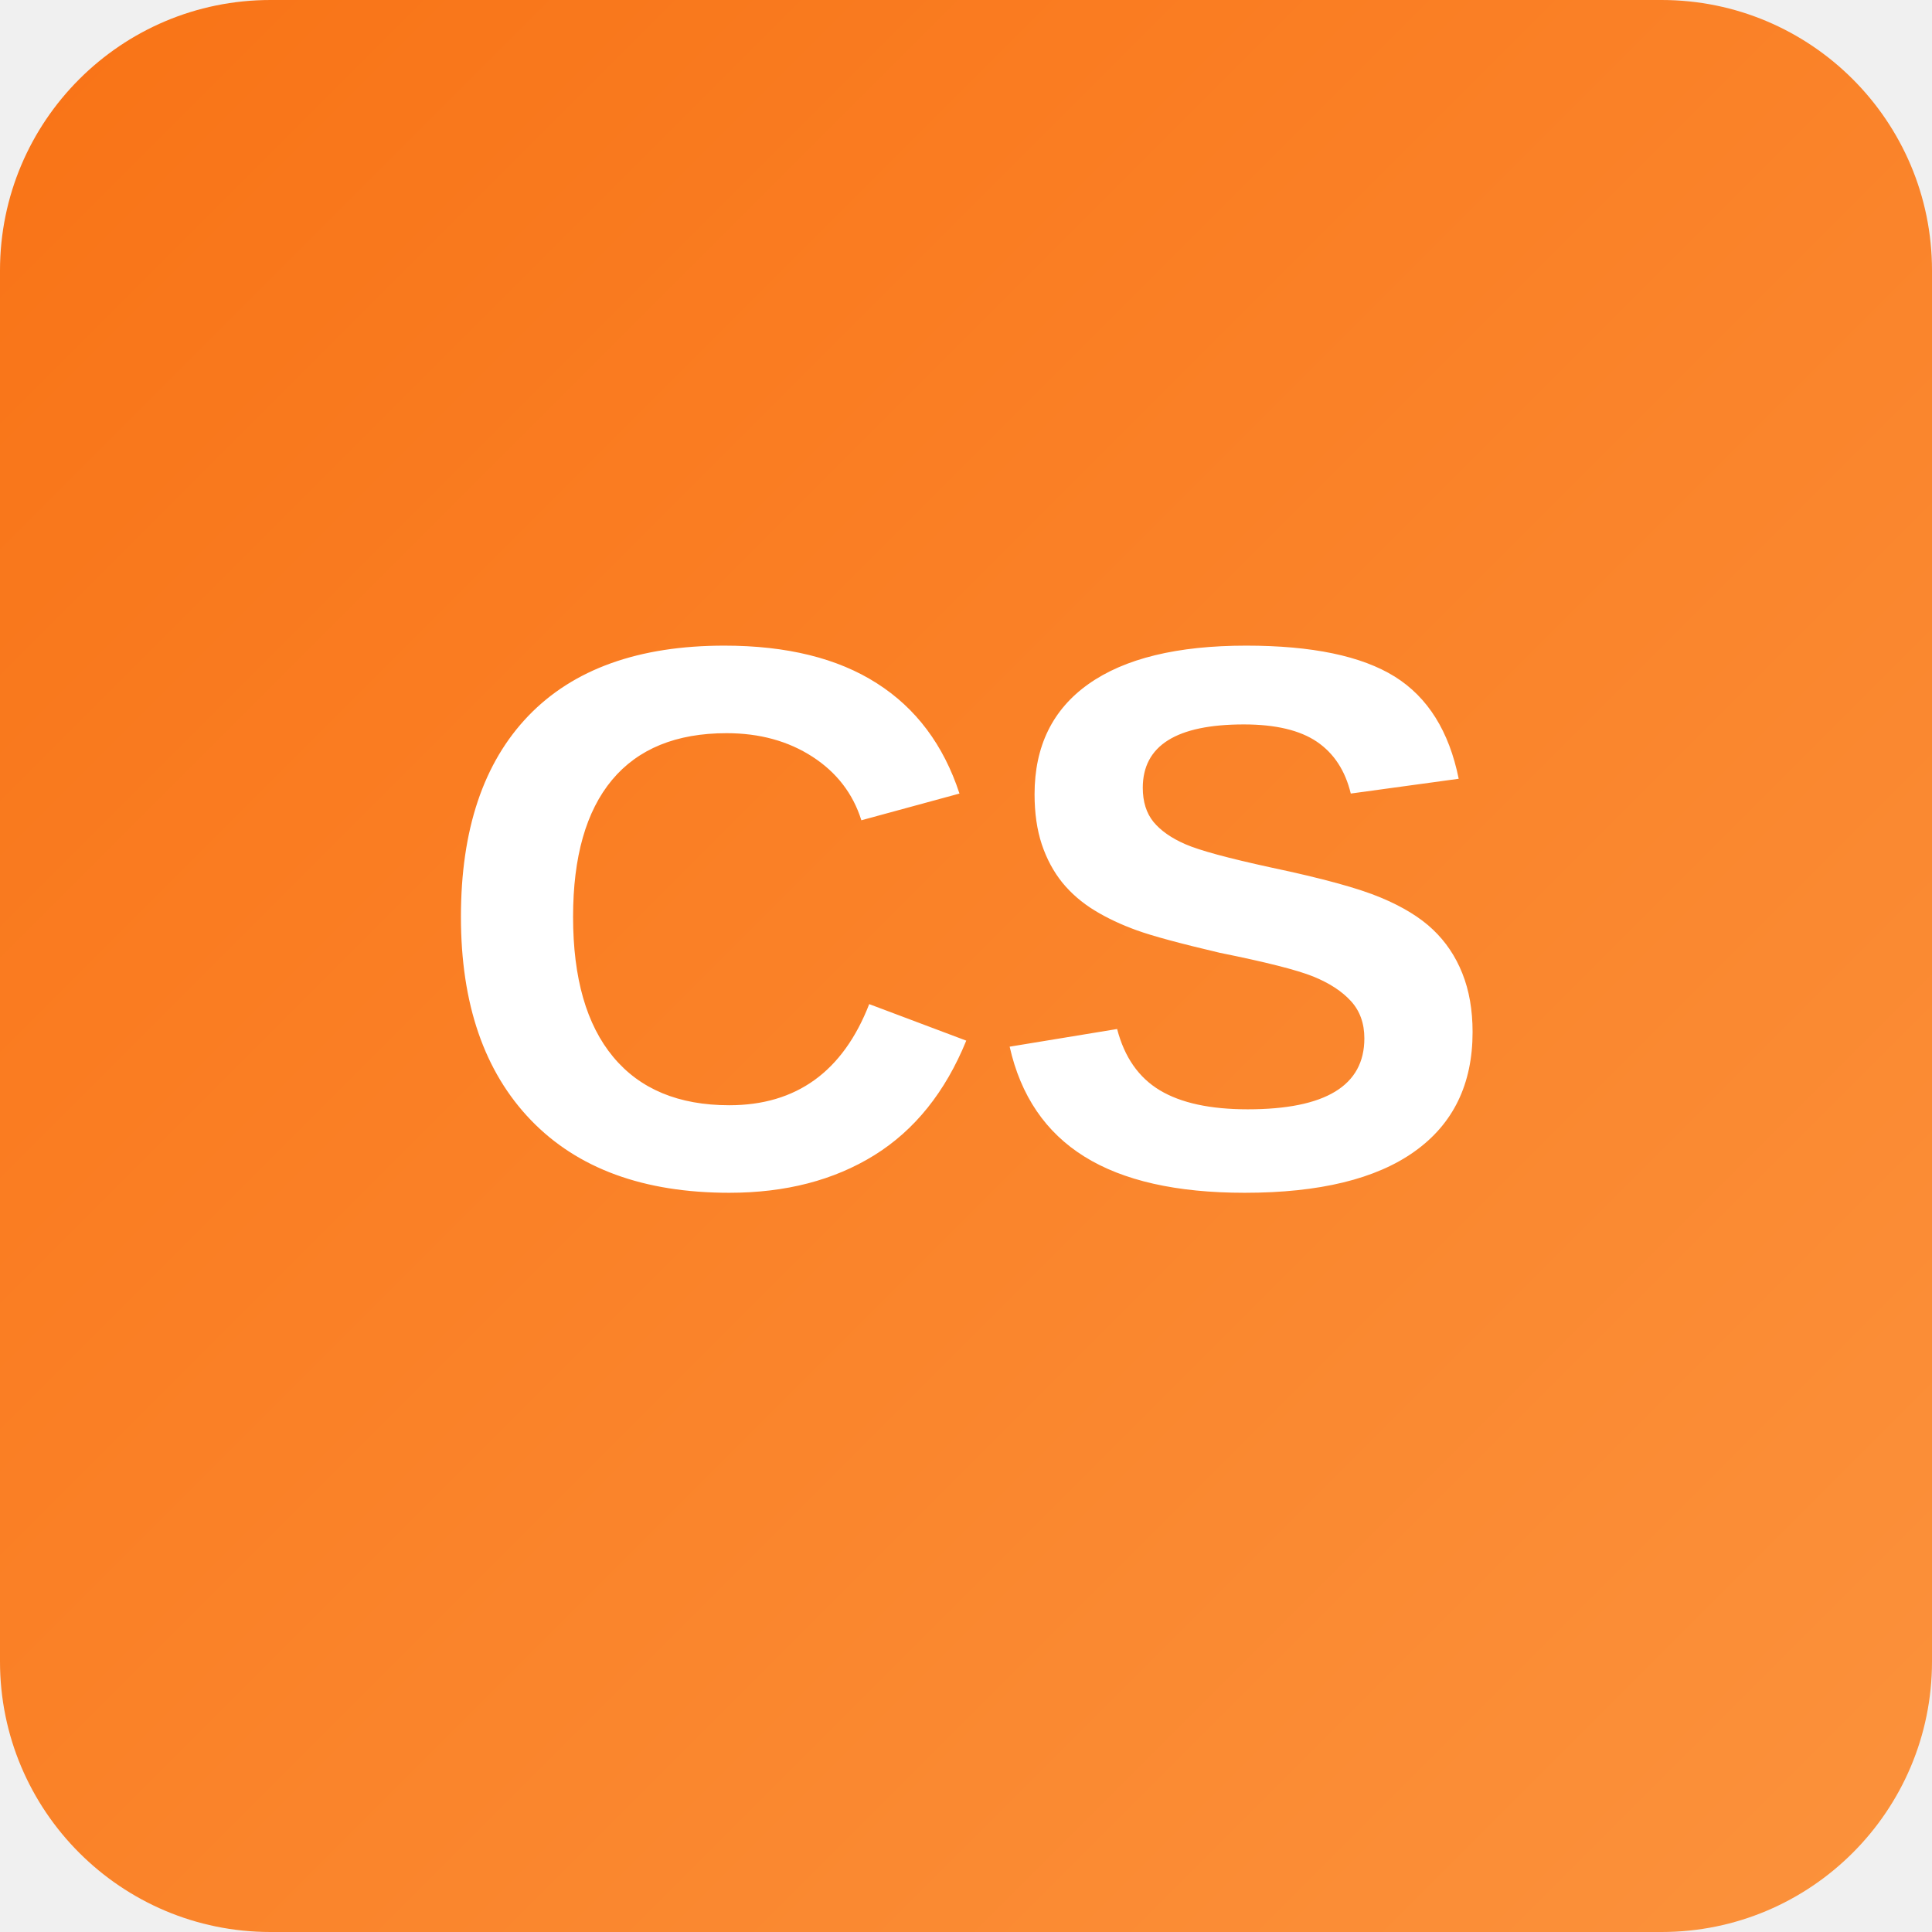
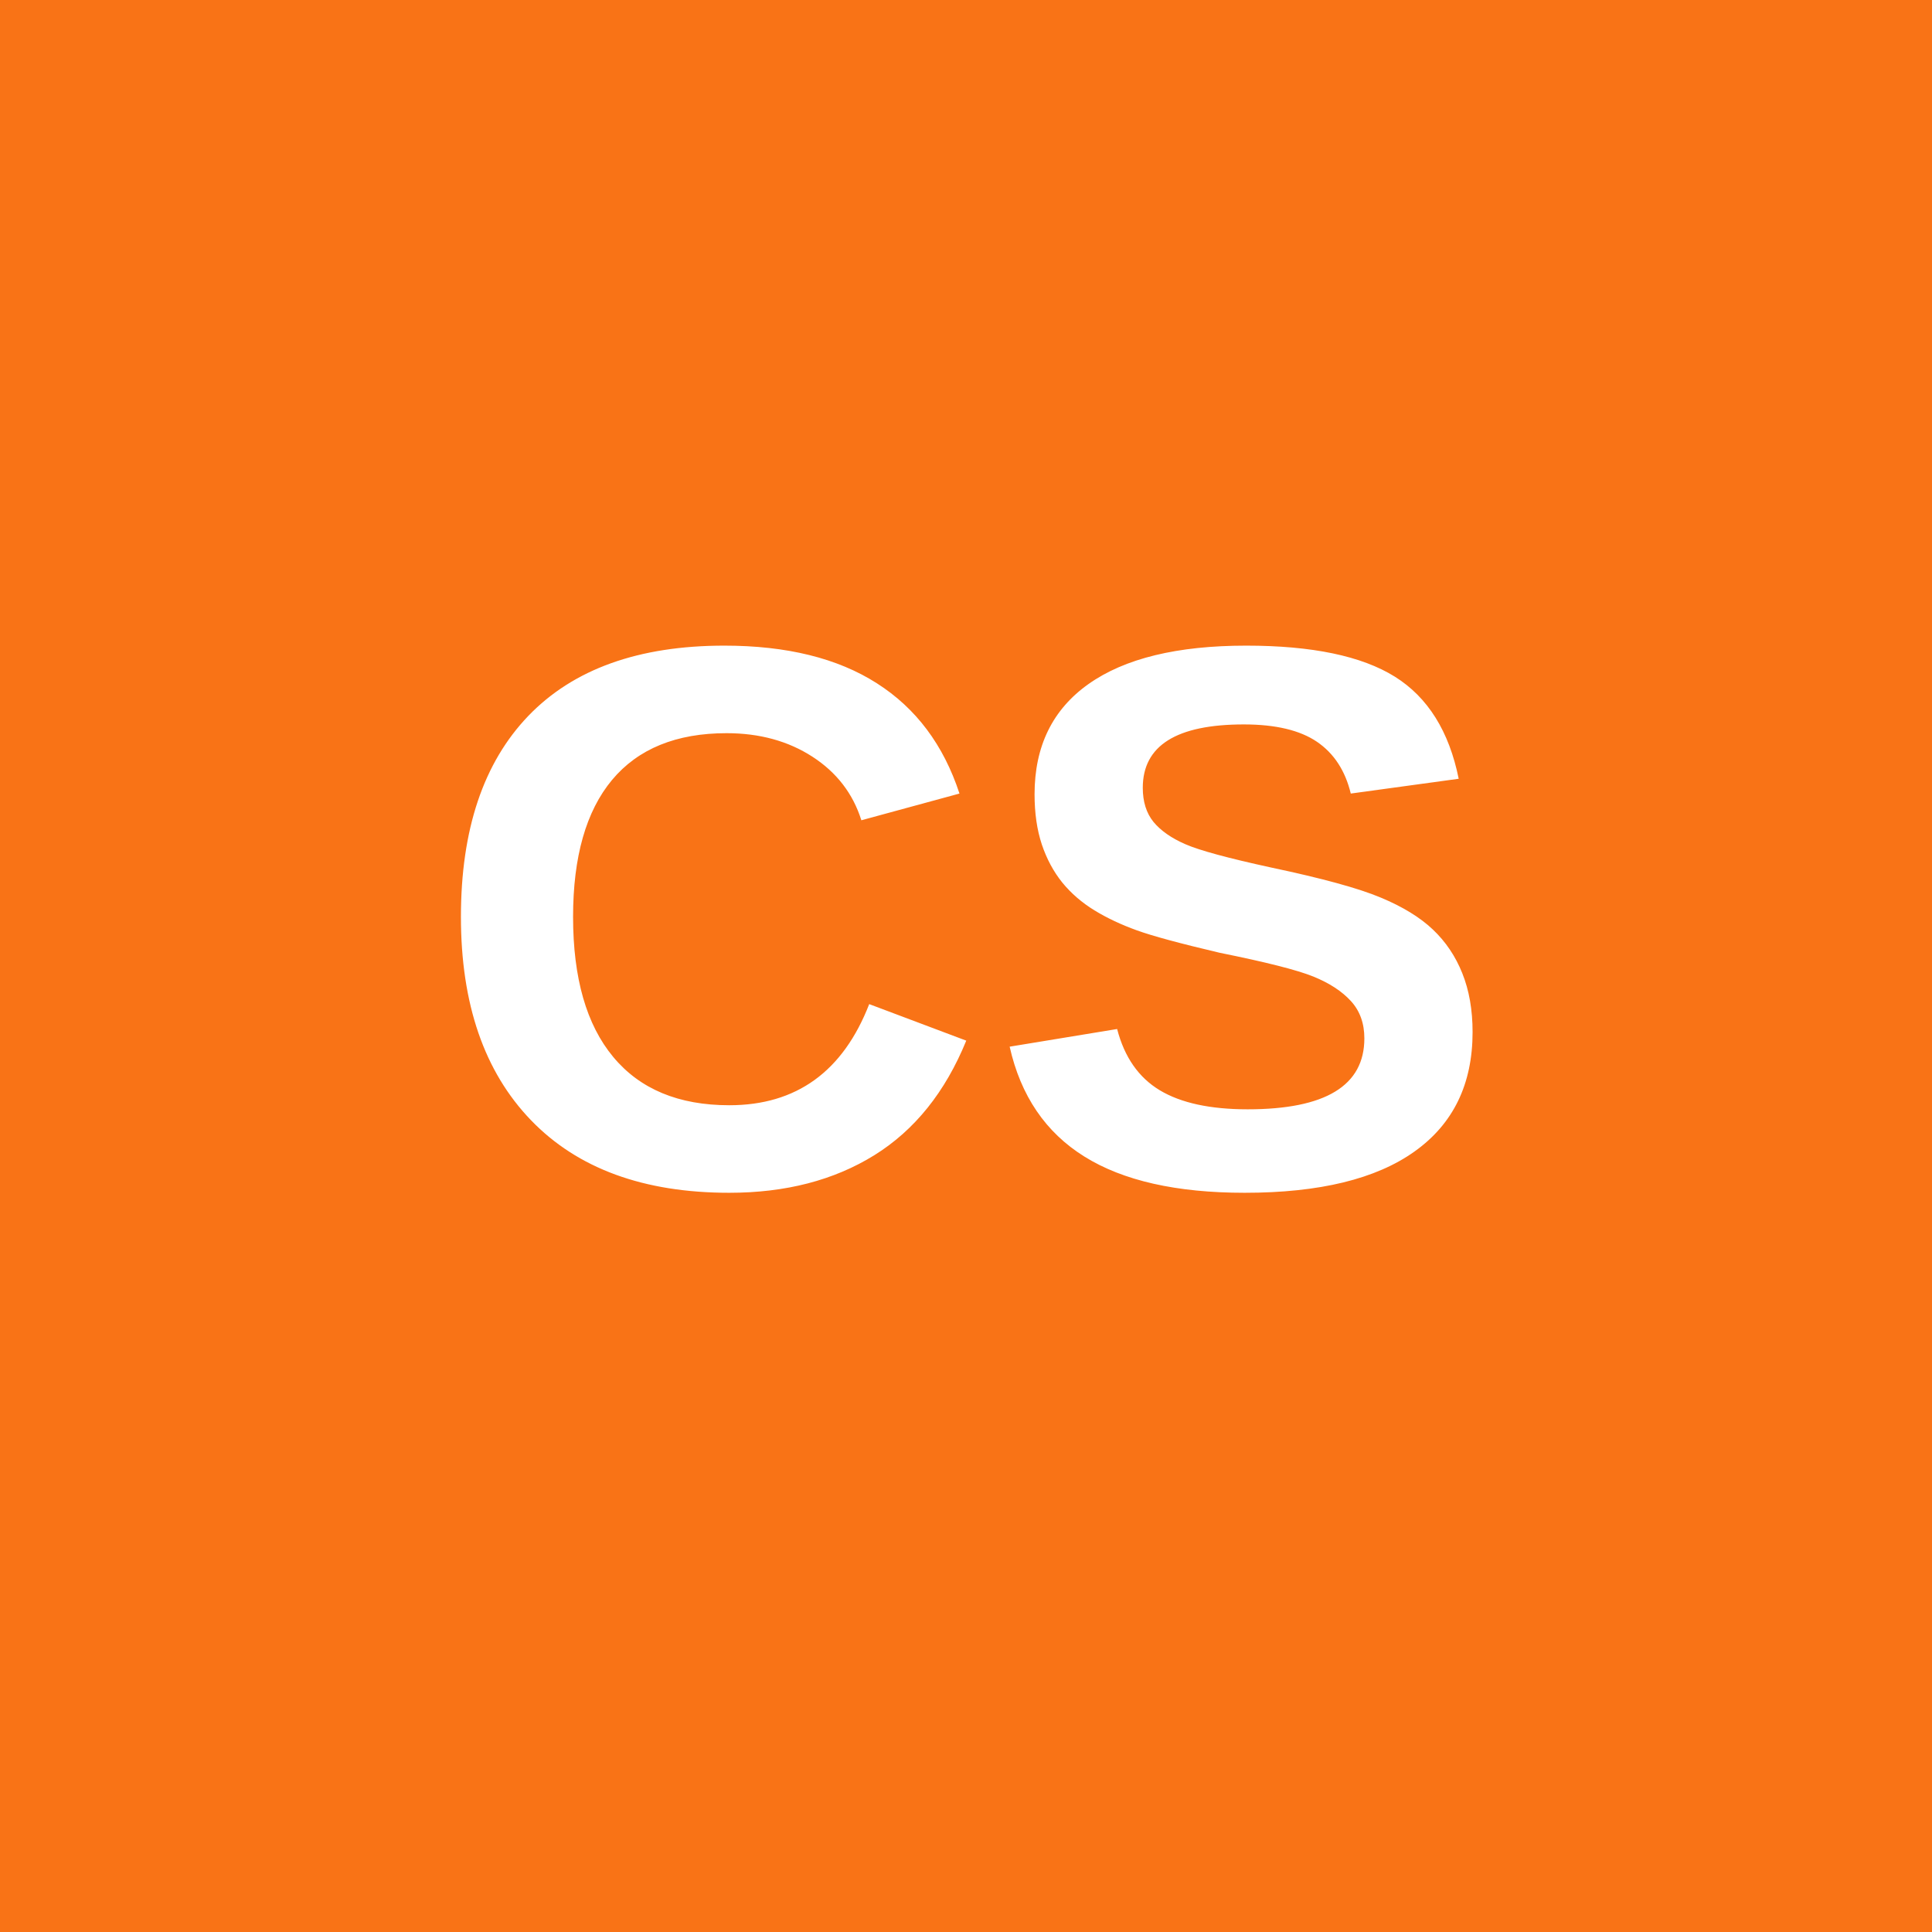
<svg xmlns="http://www.w3.org/2000/svg" viewBox="0 0 200 200">
-   <defs>
-     <linearGradient id="g" x1="0" y1="0" x2="1" y2="1">
-       <stop offset="0%" stop-color="#f97316" />
-       <stop offset="100%" stop-color="#fb923c" />
-     </linearGradient>
-   </defs>
-   <rect width="200" height="200" rx="28" ry="28" fill="url(#g)" />
+   <rect width="200" height="200" fill="#f97316" />
  <g fill="#fff" font-family="Arial, Helvetica, sans-serif" font-weight="700" font-size="80">
    <text x="50%" y="50%" dominant-baseline="middle" text-anchor="middle">CS</text>
  </g>
</svg>
